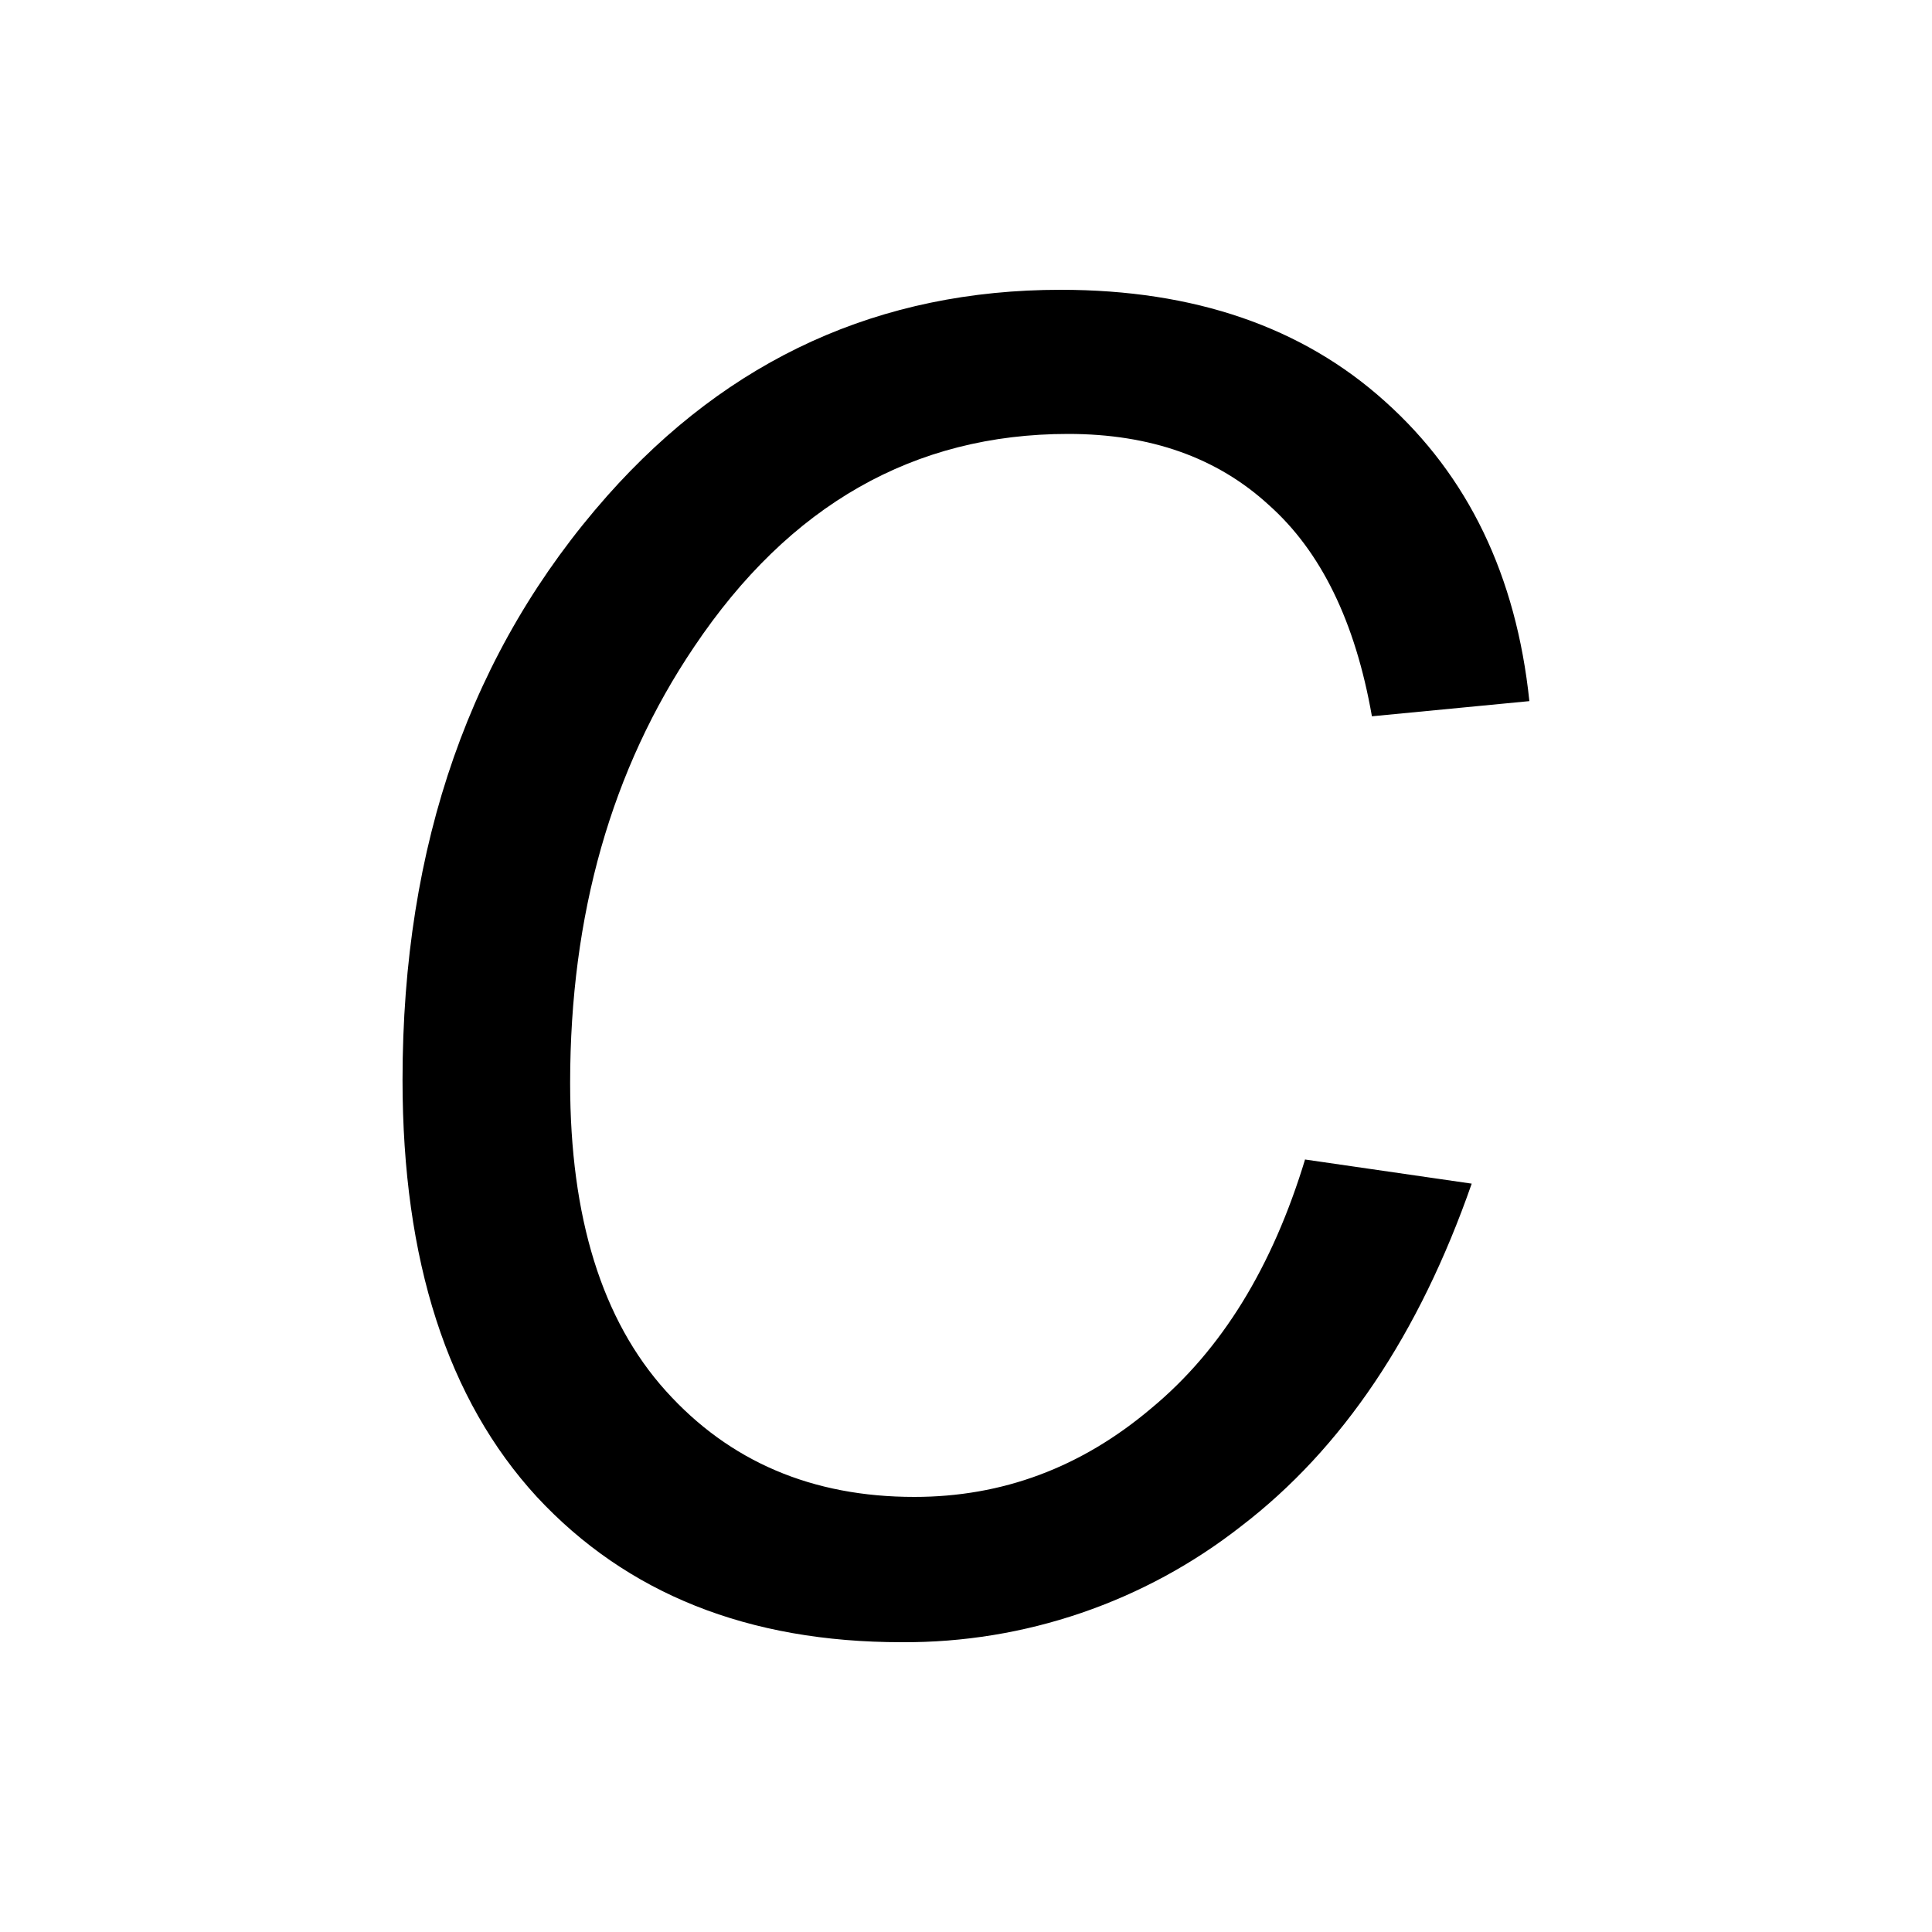
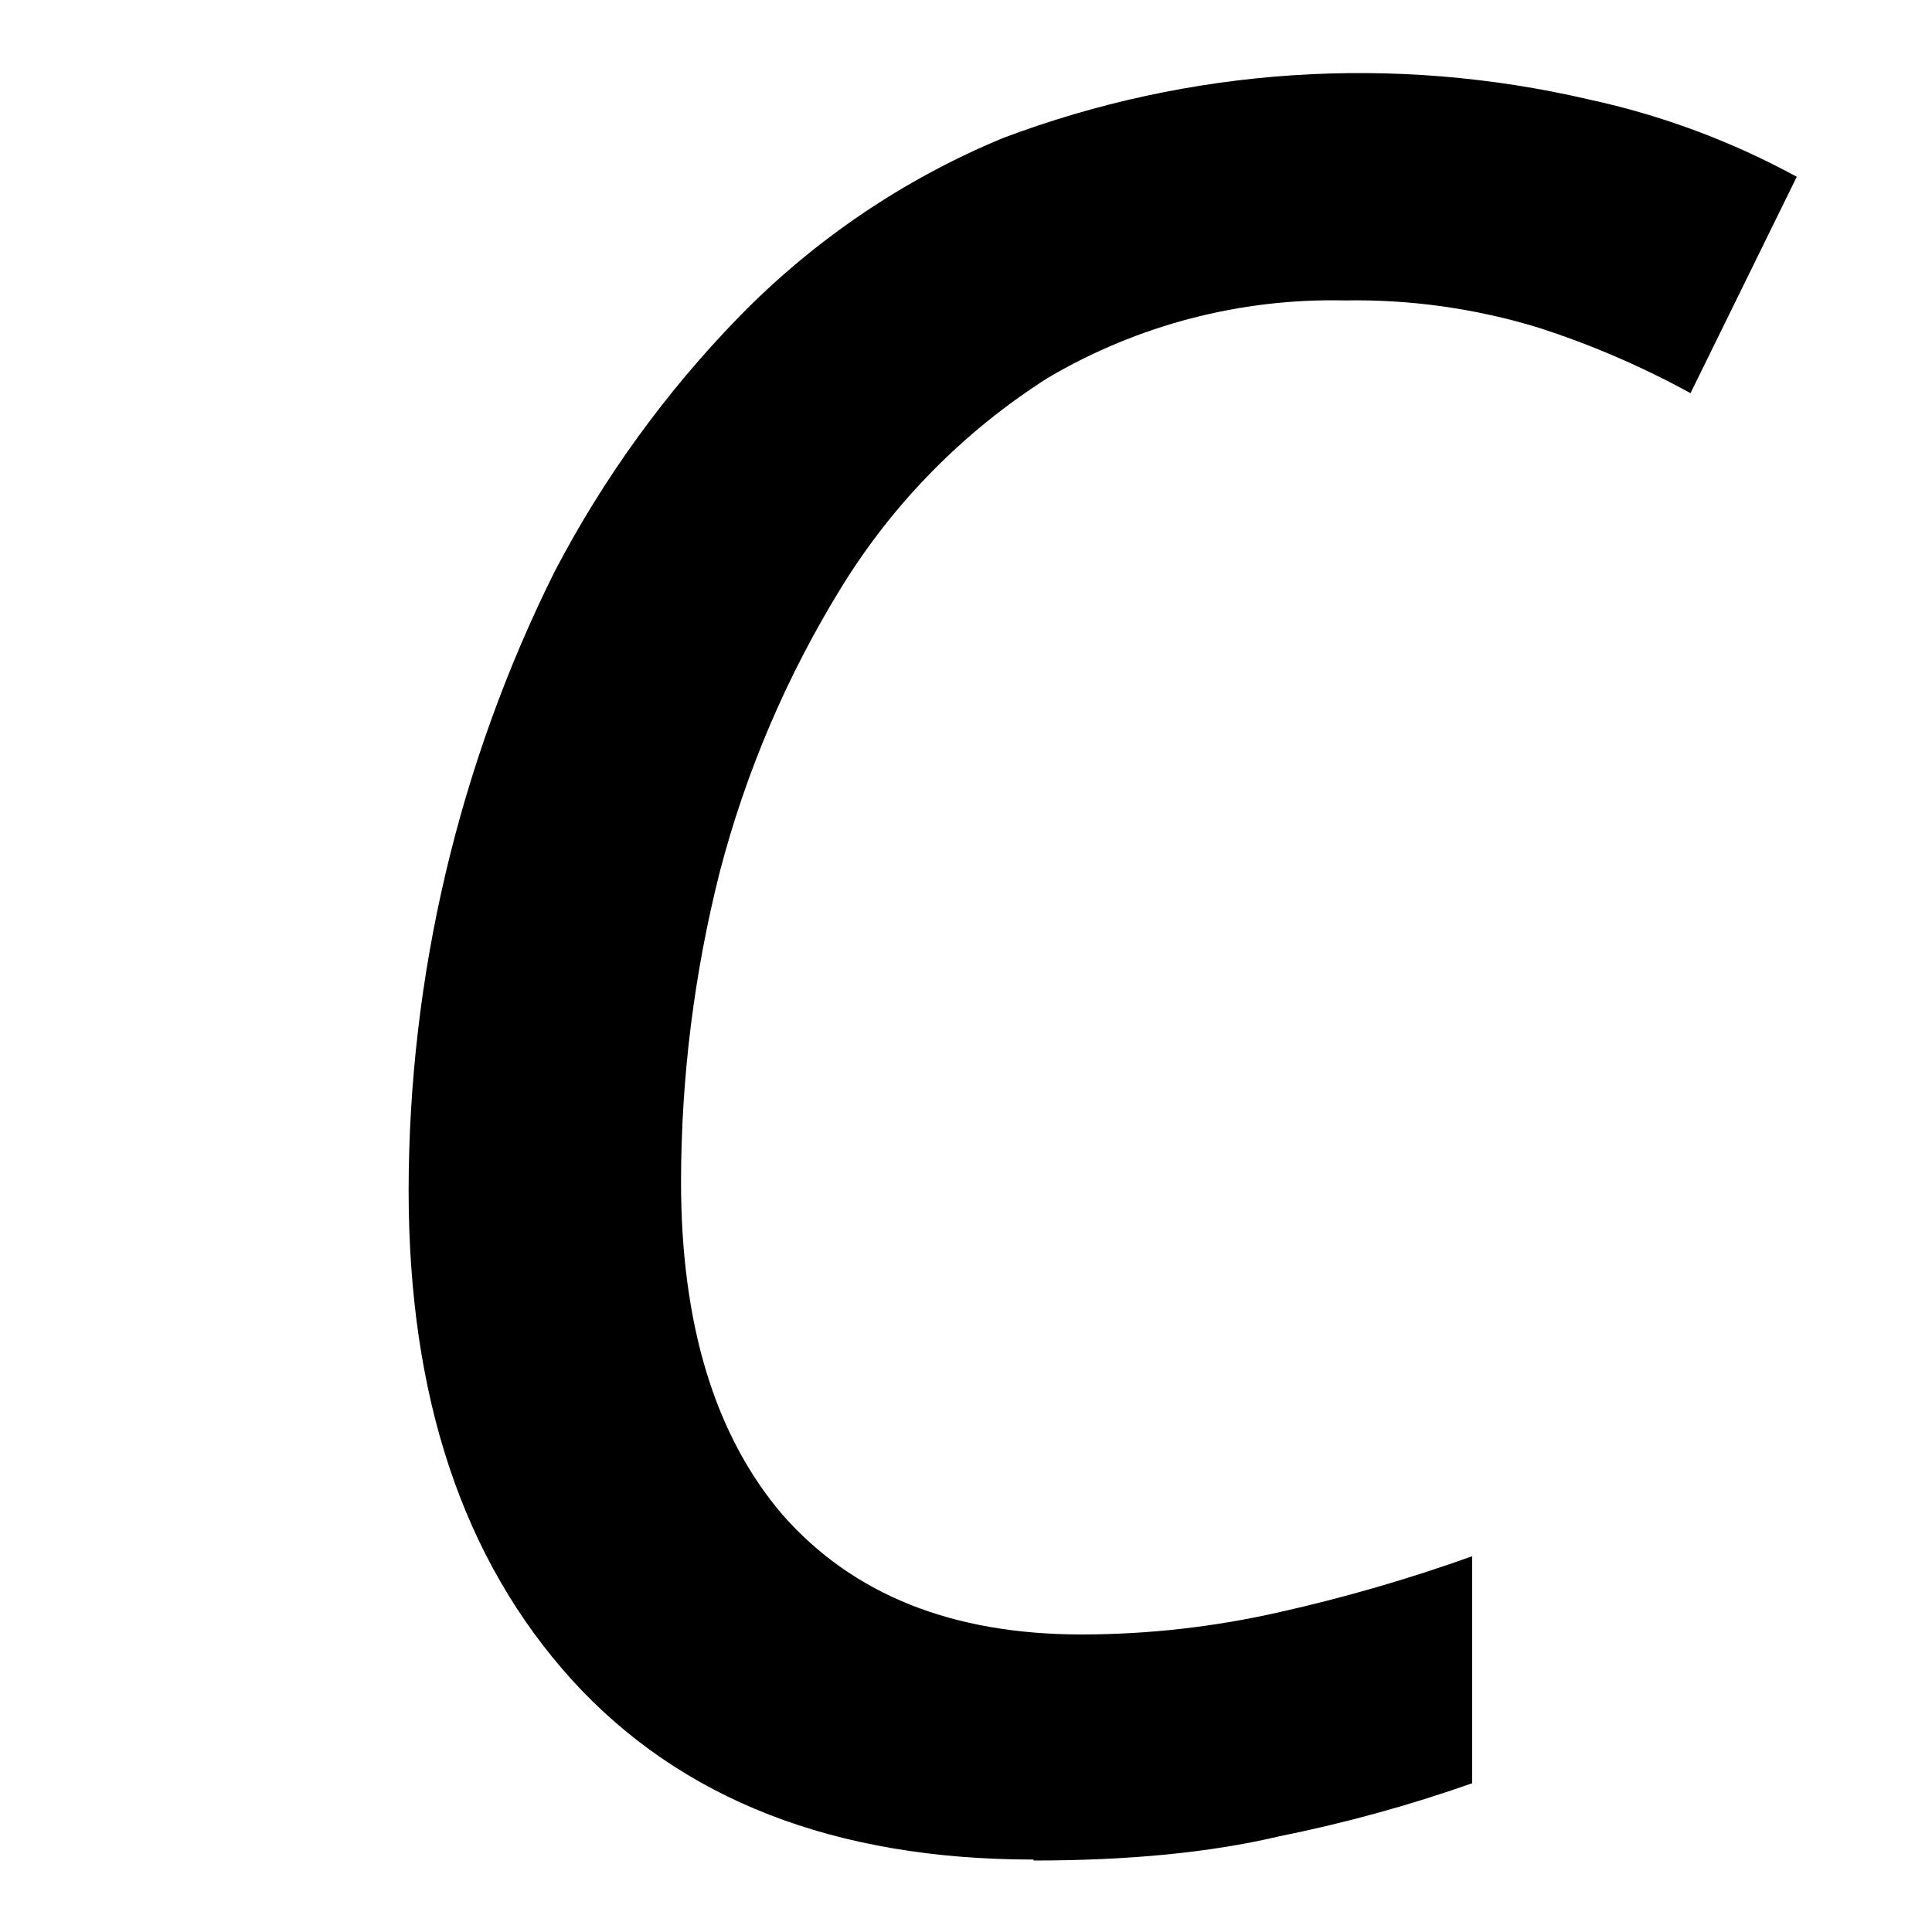
<svg xmlns="http://www.w3.org/2000/svg" width="20" height="20" viewBox="0 0 20 20">
-   <path d="M13.509 12.003l1.726.25c-.545 1.562-1.341 2.745-2.385 3.545A5.64 5.64 0 019.333 17c-1.587 0-2.844-.502-3.776-1.505-.923-1.005-1.39-2.442-1.39-4.316 0-2.438.708-4.452 2.12-6.047C7.547 3.712 9.11 3 10.98 3c1.383 0 2.502.385 3.357 1.155.86.77 1.359 1.803 1.495 3.103l-1.63.157c-.172-.98-.528-1.708-1.068-2.188-.534-.49-1.225-.735-2.076-.735-1.596 0-2.887.735-3.873 2.205-.855 1.267-1.283 2.772-1.283 4.514 0 1.392.33 2.454.99 3.187.658.732 1.516 1.098 2.573 1.098.91 0 1.726-.303 2.45-.915.734-.607 1.259-1.47 1.597-2.585" />
+   <path d="M10.7 19.25c-2.06 0-3.65-.62-4.78-1.86-1.13-1.25-1.69-2.93-1.69-5.07a14.4 14.4 0 0 1 1.51-6.4 11.22 11.22 0 0 1 1.92-2.65 8.2 8.2 0 0 1 2.72-1.84 10.46 10.46 0 0 1 6.07-.4 8.04 8.04 0 0 1 2.15.8l-1.1 2.24a9.03 9.03 0 0 0-1.58-.68 6.47 6.47 0 0 0-2-.28 5.8 5.8 0 0 0-3.07.8 6.77 6.77 0 0 0-2.14 2.17 10.8 10.8 0 0 0-1.26 2.95 13.16 13.16 0 0 0-.4 3.2c0 1.48.35 2.63 1.05 3.45.73.83 1.76 1.24 3.1 1.24a9.27 9.27 0 0 0 2.04-.23 16.8 16.8 0 0 0 2-.58v2.35a14.78 14.78 0 0 1-2 .55c-.72.17-1.57.25-2.54.25z" />
</svg>
